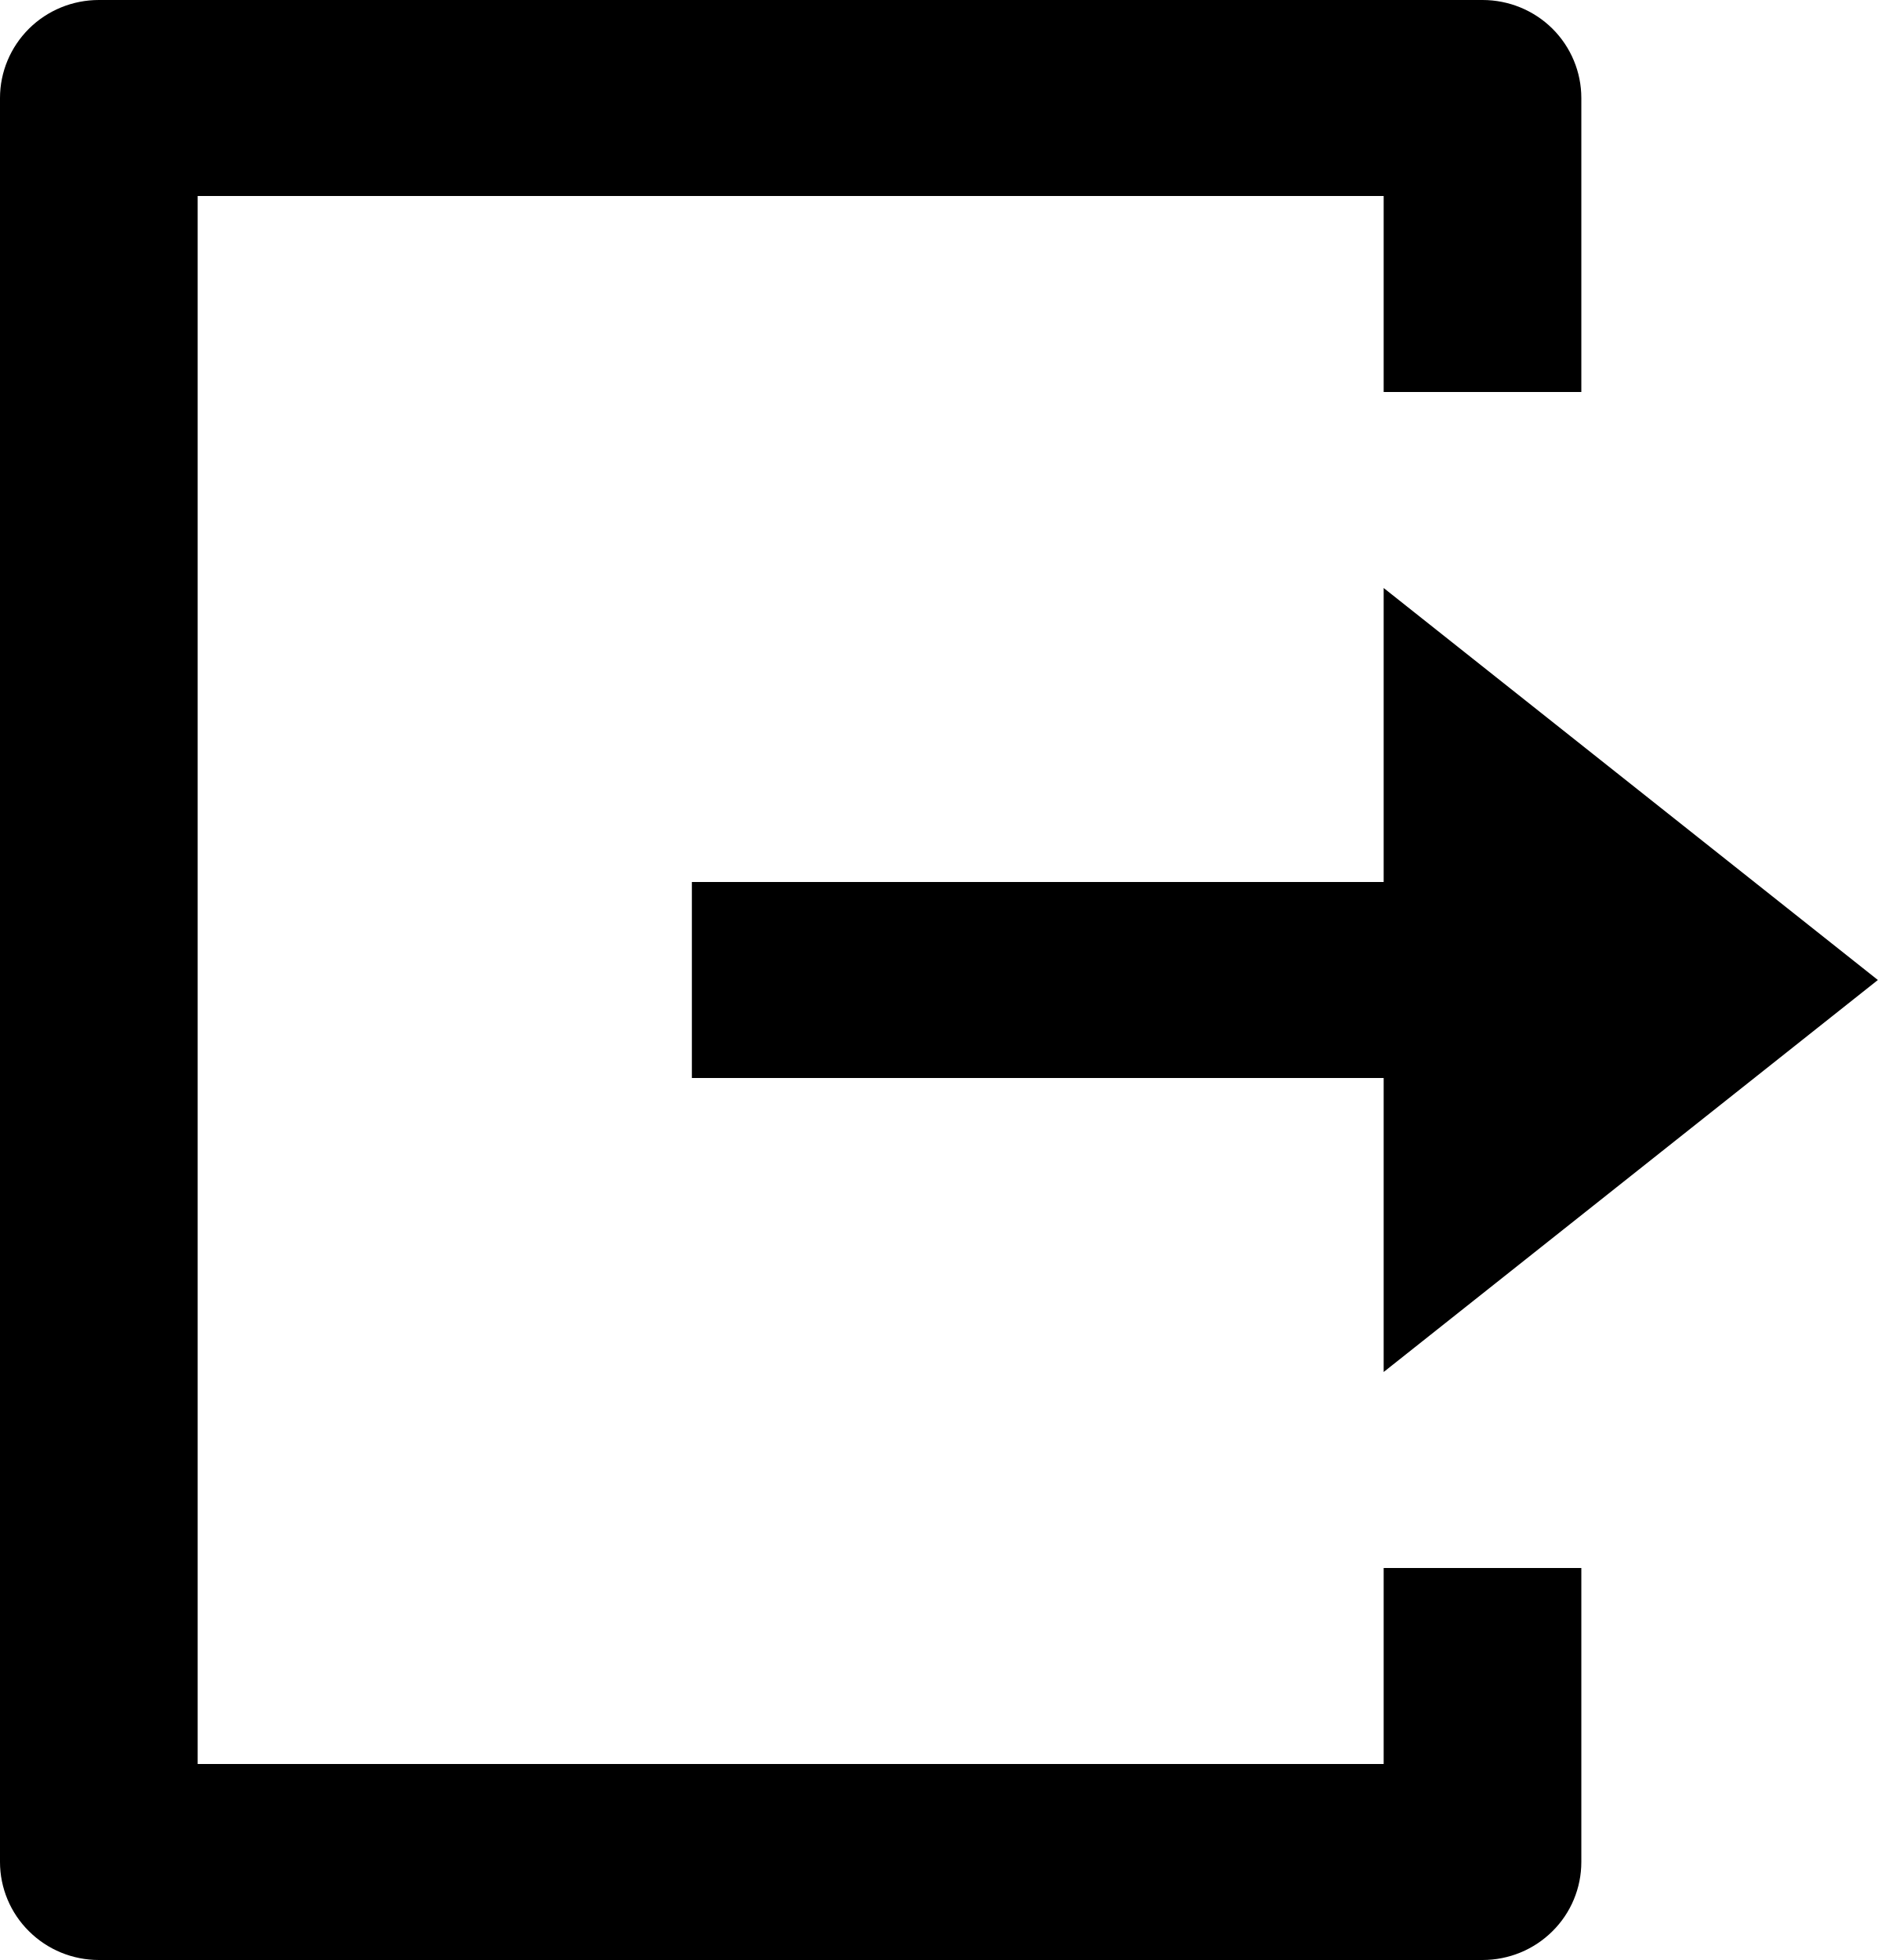
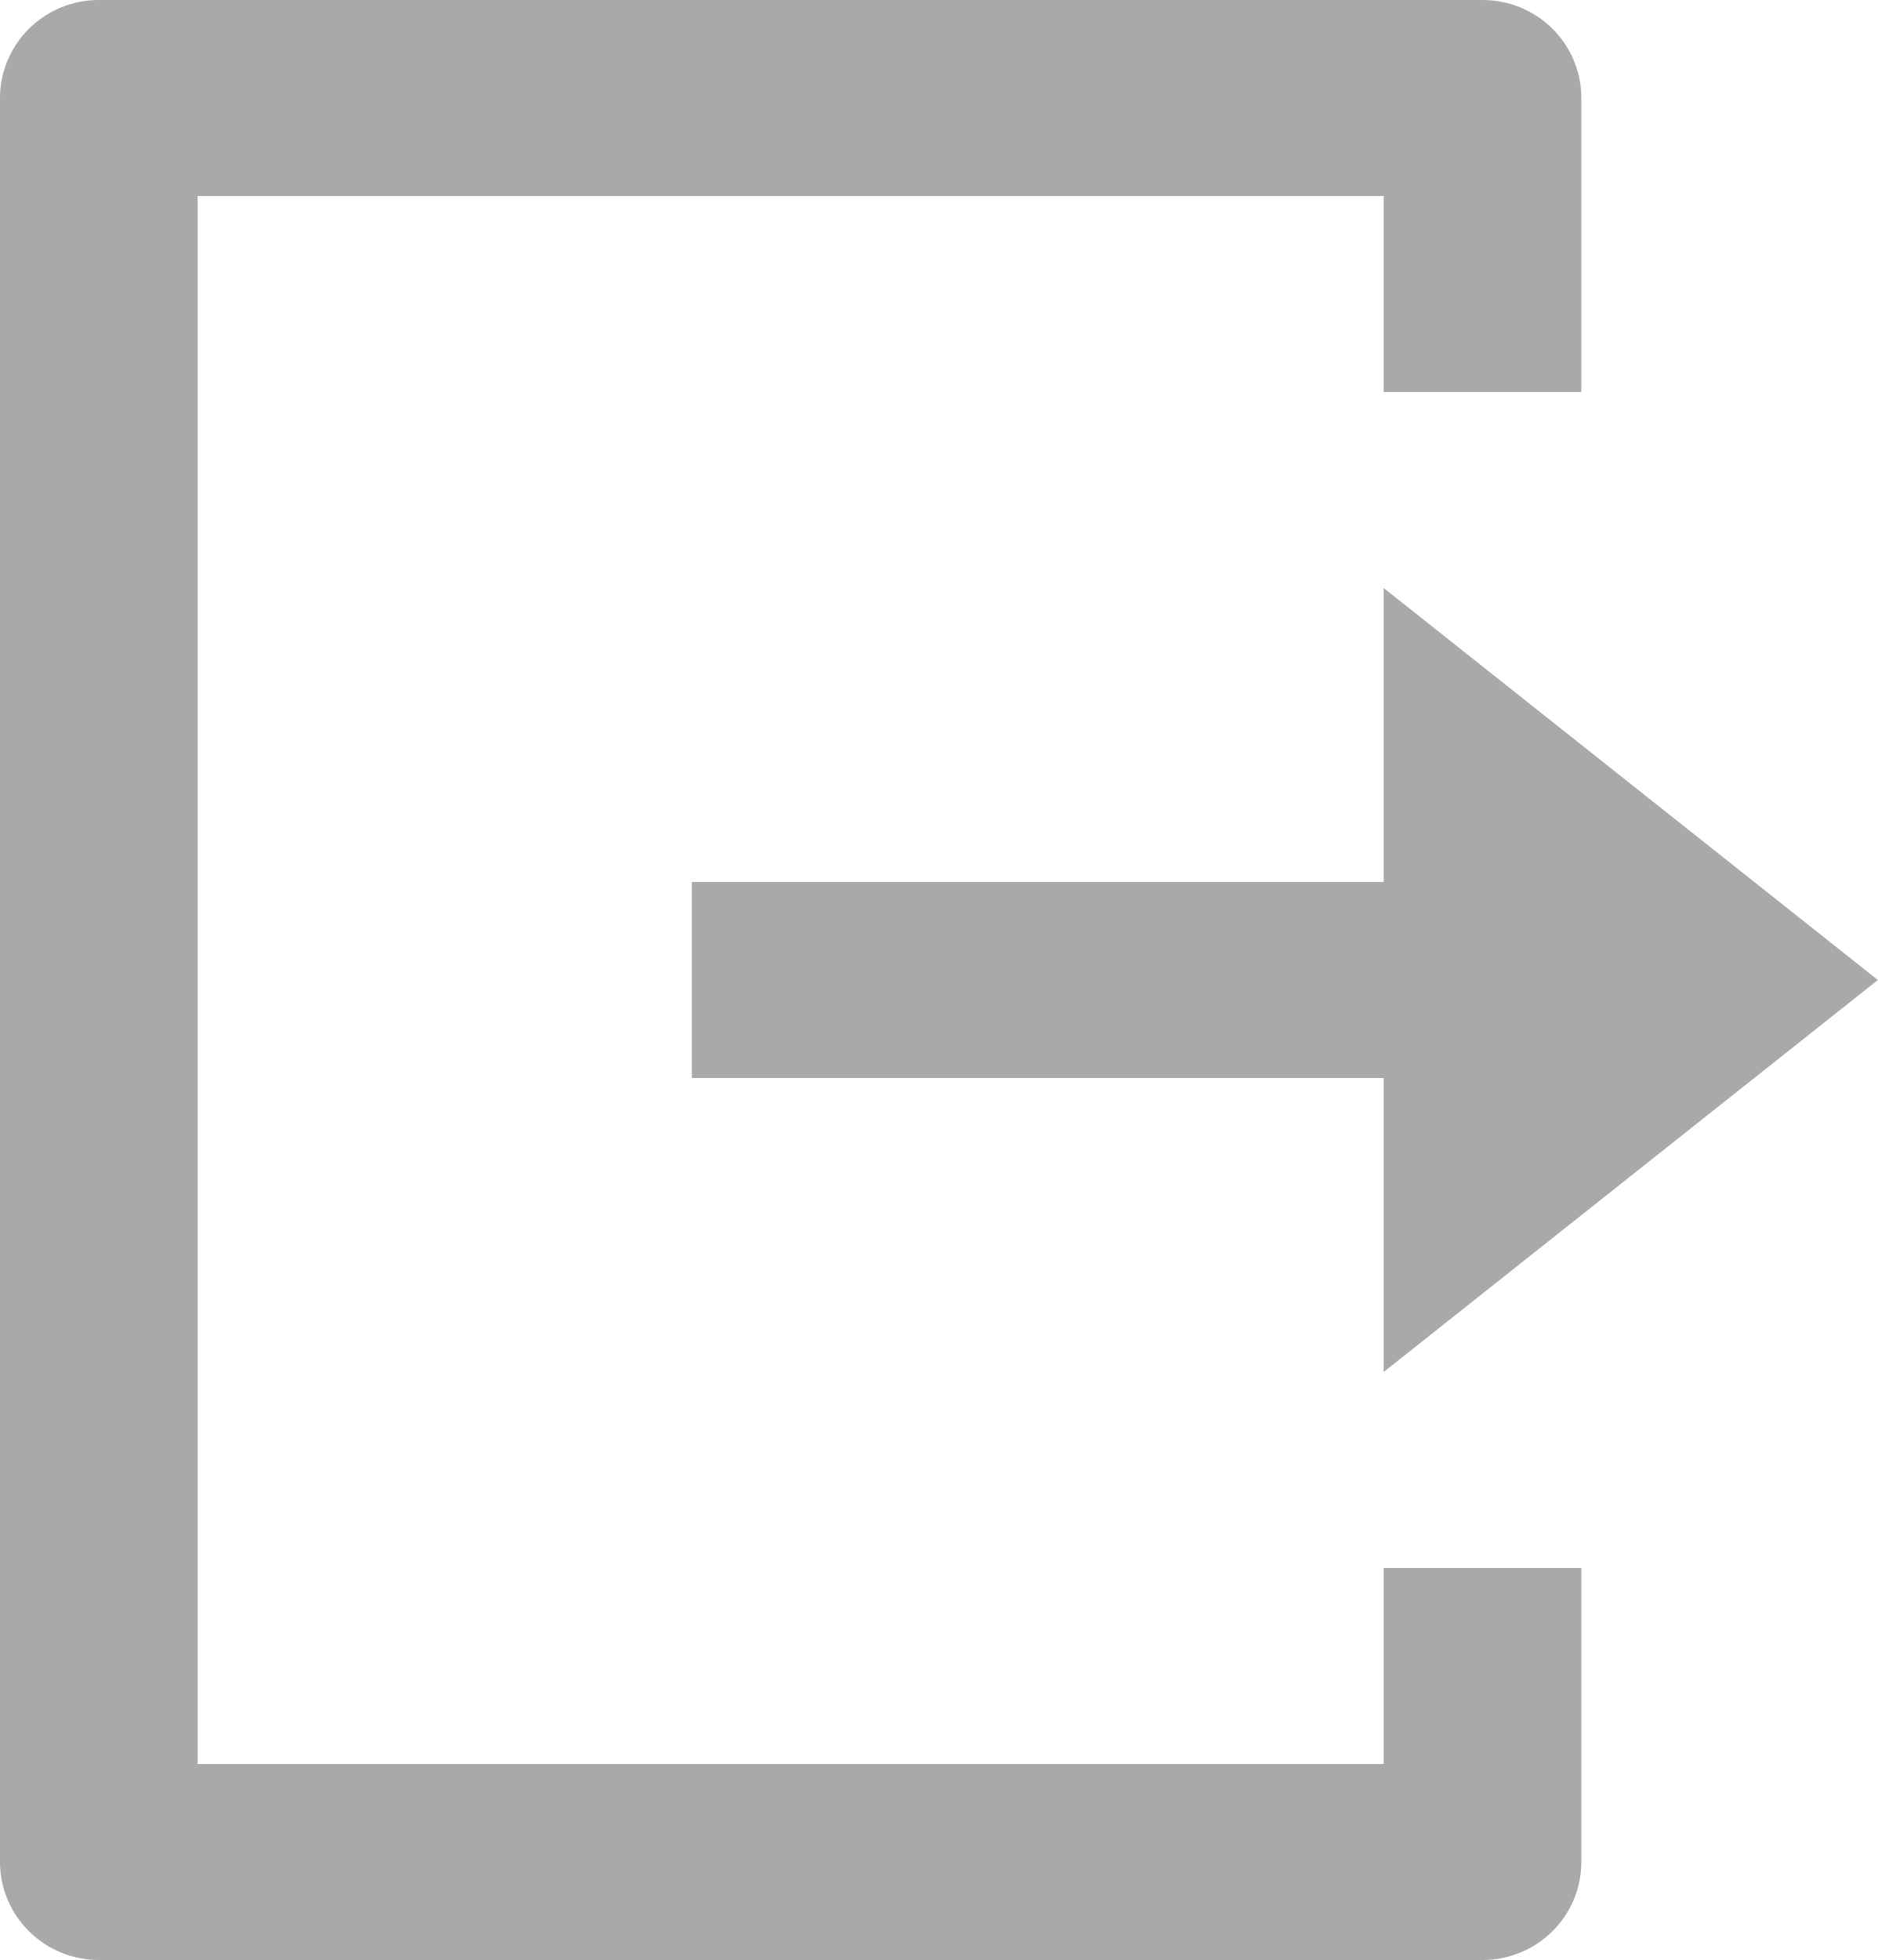
<svg xmlns="http://www.w3.org/2000/svg" width="23" height="24" viewBox="0 0 23 24" fill="none">
-   <path d="M1.211 24C0.889 24 0.582 23.874 0.355 23.648C0.128 23.424 0 23.118 0 22.8V1.2C0 0.882 0.128 0.577 0.355 0.351C0.582 0.126 0.889 0 1.211 0H18.158C18.479 0 18.787 0.126 19.014 0.351C19.241 0.577 19.368 0.882 19.368 1.2V4.8H16.947V2.4H2.421V21.6H16.947V19.2H19.368V22.8C19.368 23.118 19.241 23.424 19.014 23.648C18.787 23.874 18.479 24 18.158 24H1.211ZM16.947 16.8V13.2H8.474V10.8H16.947V7.2L23 12L16.947 16.8Z" fill="black" />
+   <path d="M1.211 24C0.889 24 0.582 23.874 0.355 23.648C0.128 23.424 0 23.118 0 22.8V1.2C0 0.882 0.128 0.577 0.355 0.351C0.582 0.126 0.889 0 1.211 0H18.158C18.479 0 18.787 0.126 19.014 0.351C19.241 0.577 19.368 0.882 19.368 1.2V4.8H16.947V2.4H2.421V21.6H16.947V19.2H19.368V22.8C19.368 23.118 19.241 23.424 19.014 23.648C18.787 23.874 18.479 24 18.158 24H1.211ZM16.947 16.8V13.2H8.474V10.8H16.947V7.2L23 12L16.947 16.8Z" fill="#a9a9a9" />
</svg>
